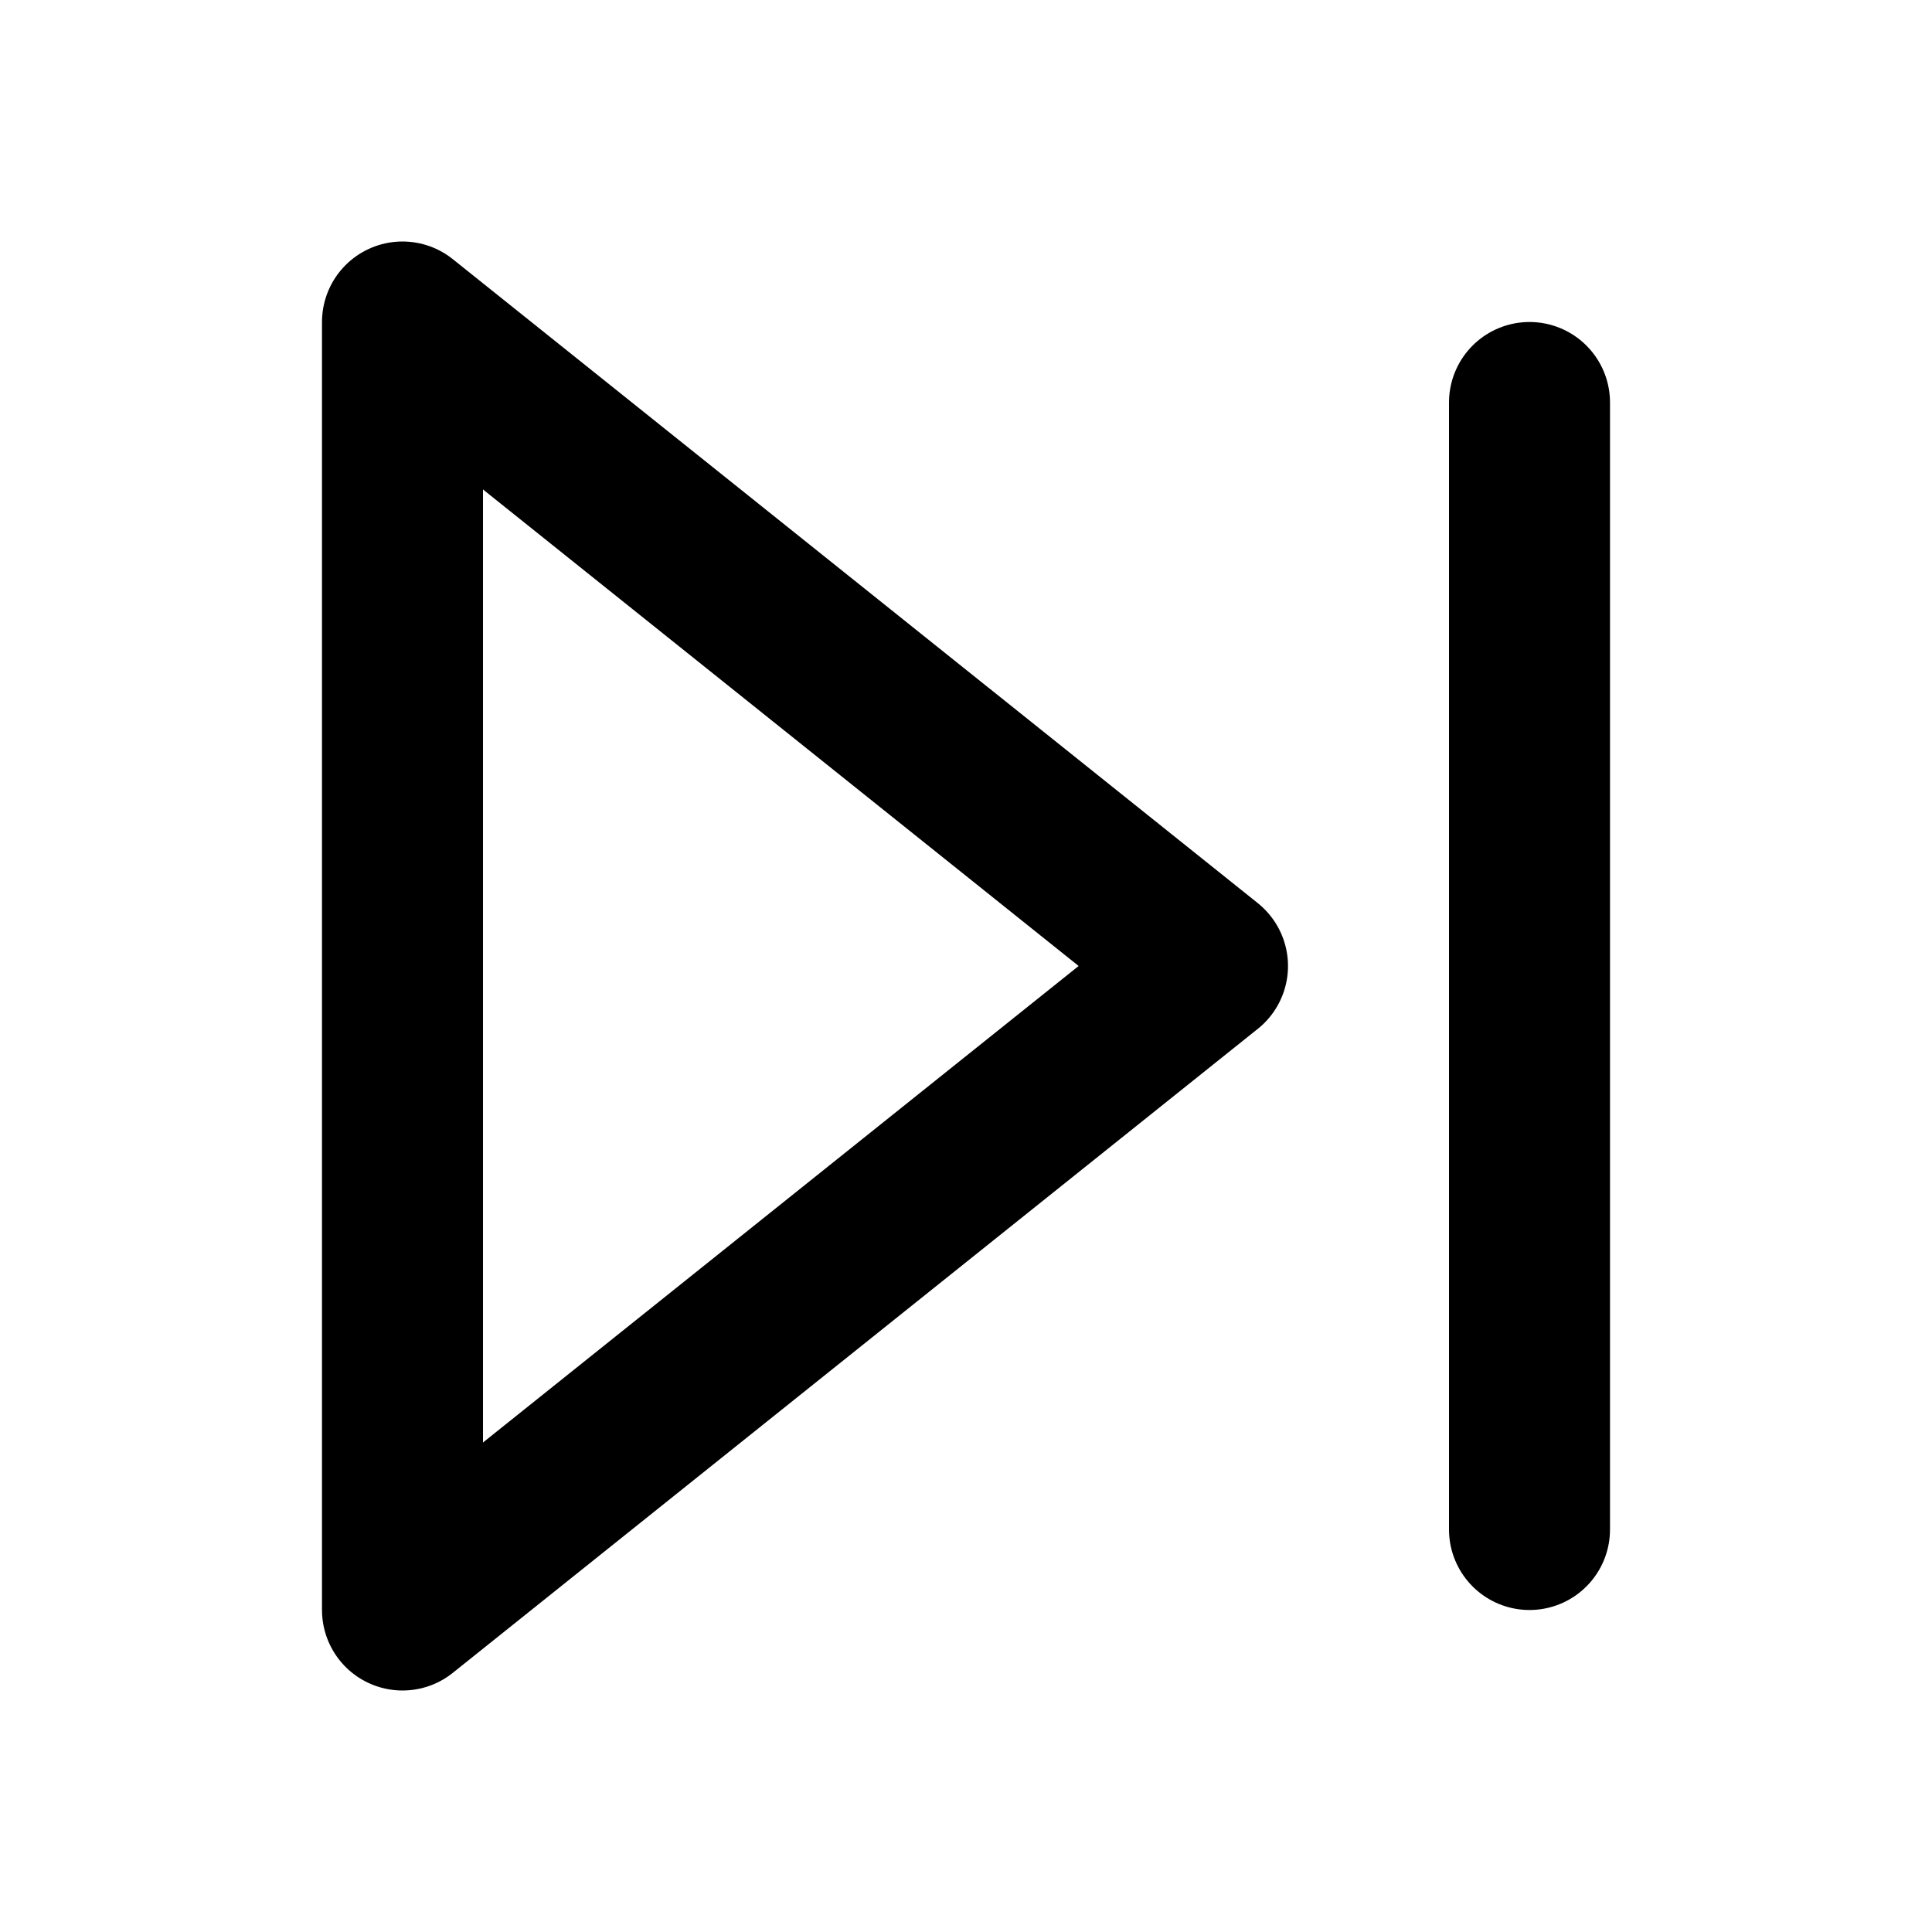
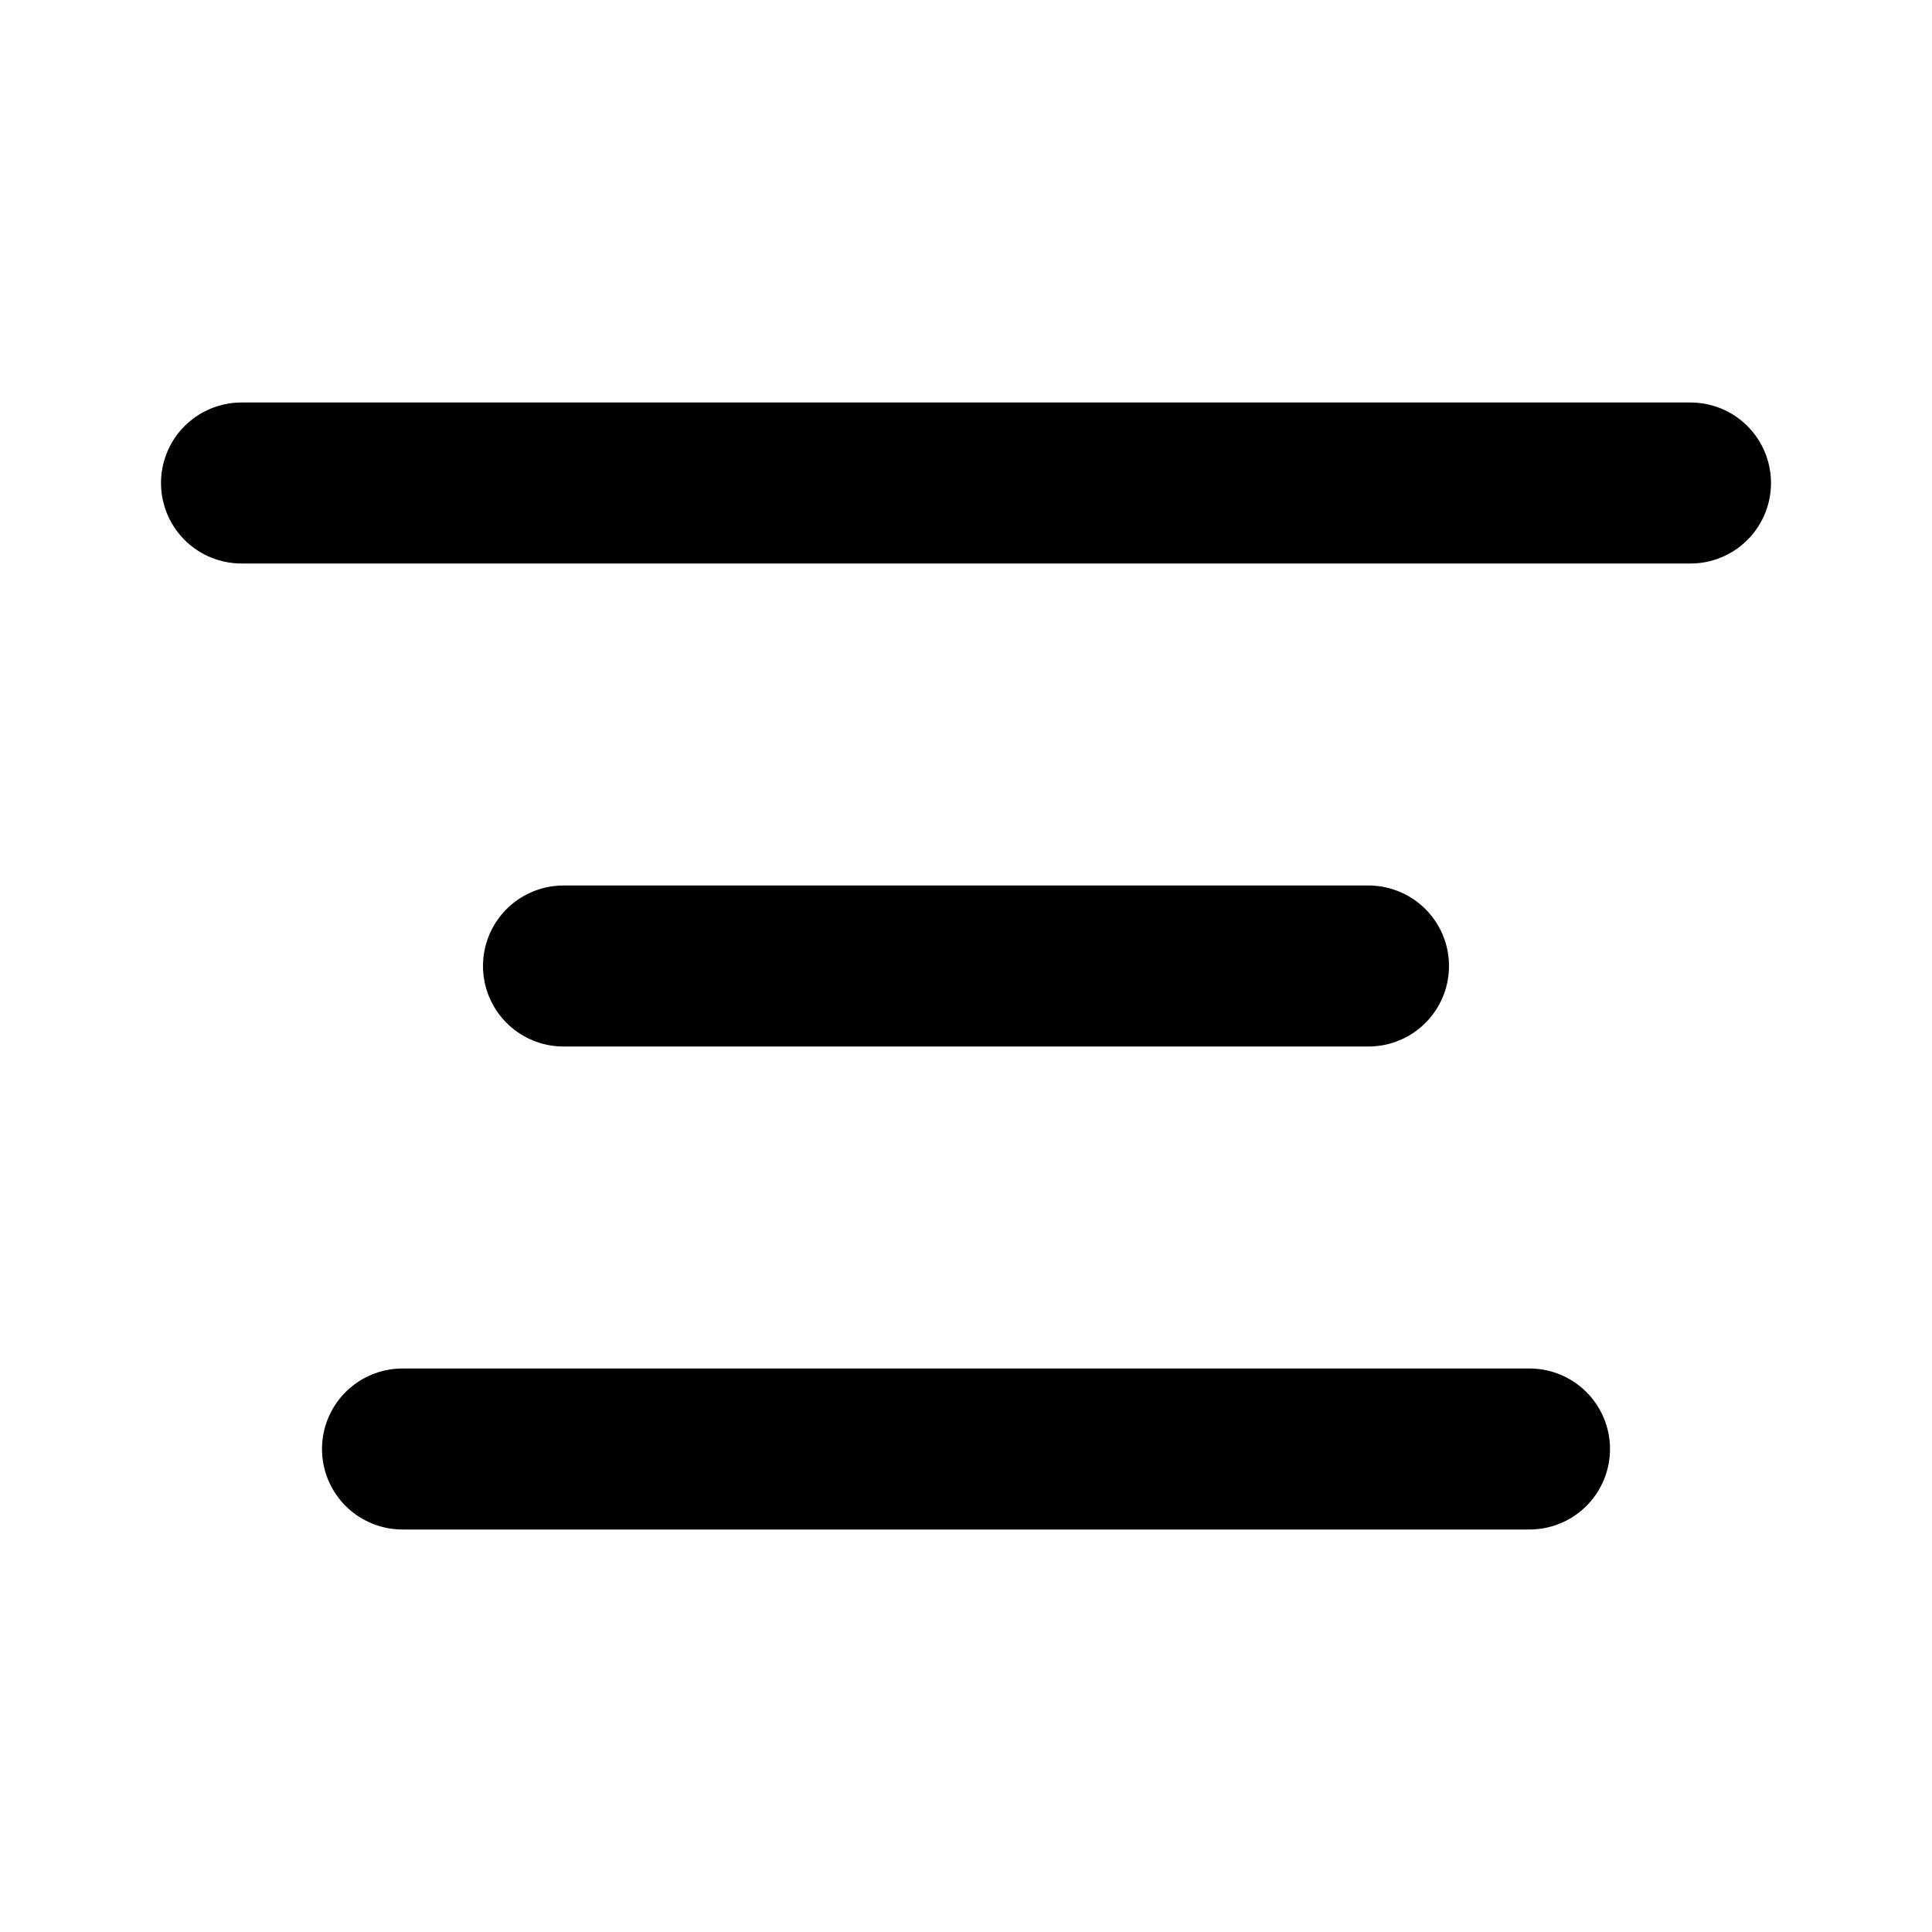
<svg xmlns="http://www.w3.org/2000/svg" width="24" height="24" viewBox="0 0 24 24" fill="none" stroke="currentColor" stroke-width="2" stroke-linecap="round" stroke-linejoin="round">
-   <polygon points="5 4 15 12 5 20 5 4" />
-   <line x1="19" x2="19" y1="5" y2="19" />
+   <path d="M17 12H7" />
+   <path d="M19 18H5" />
+   <path d="M21 6H3" />
</svg>
